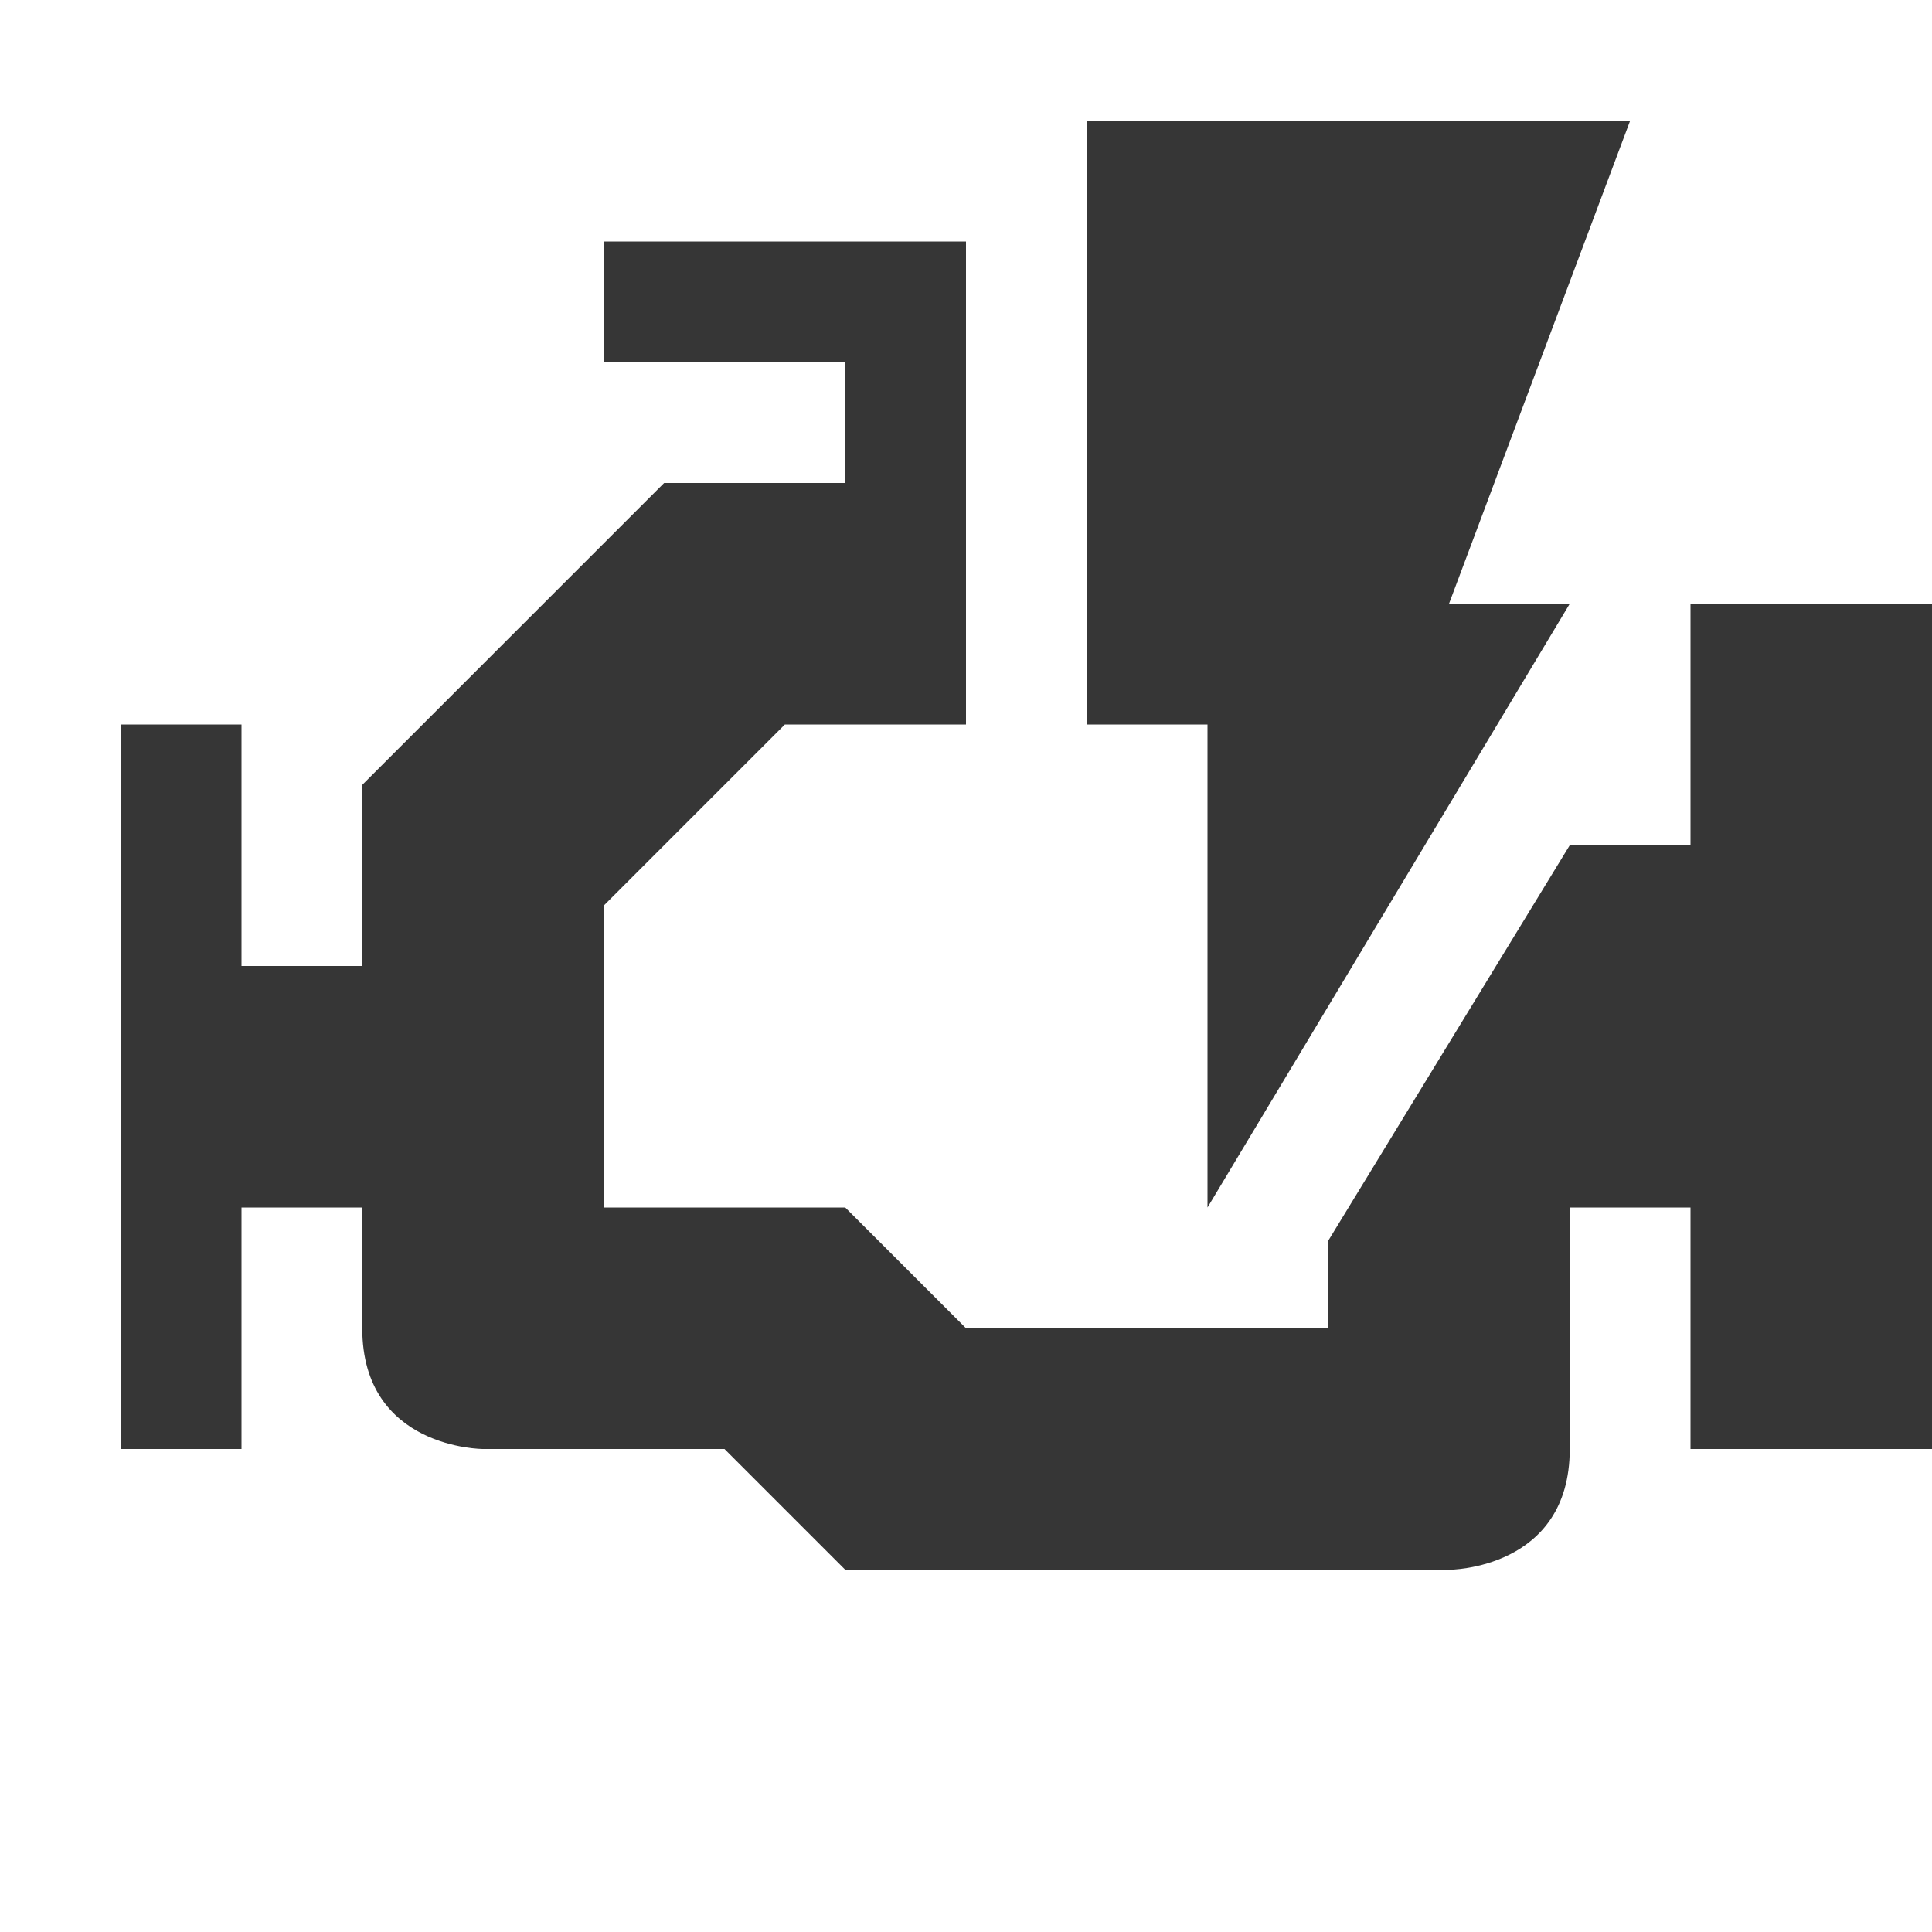
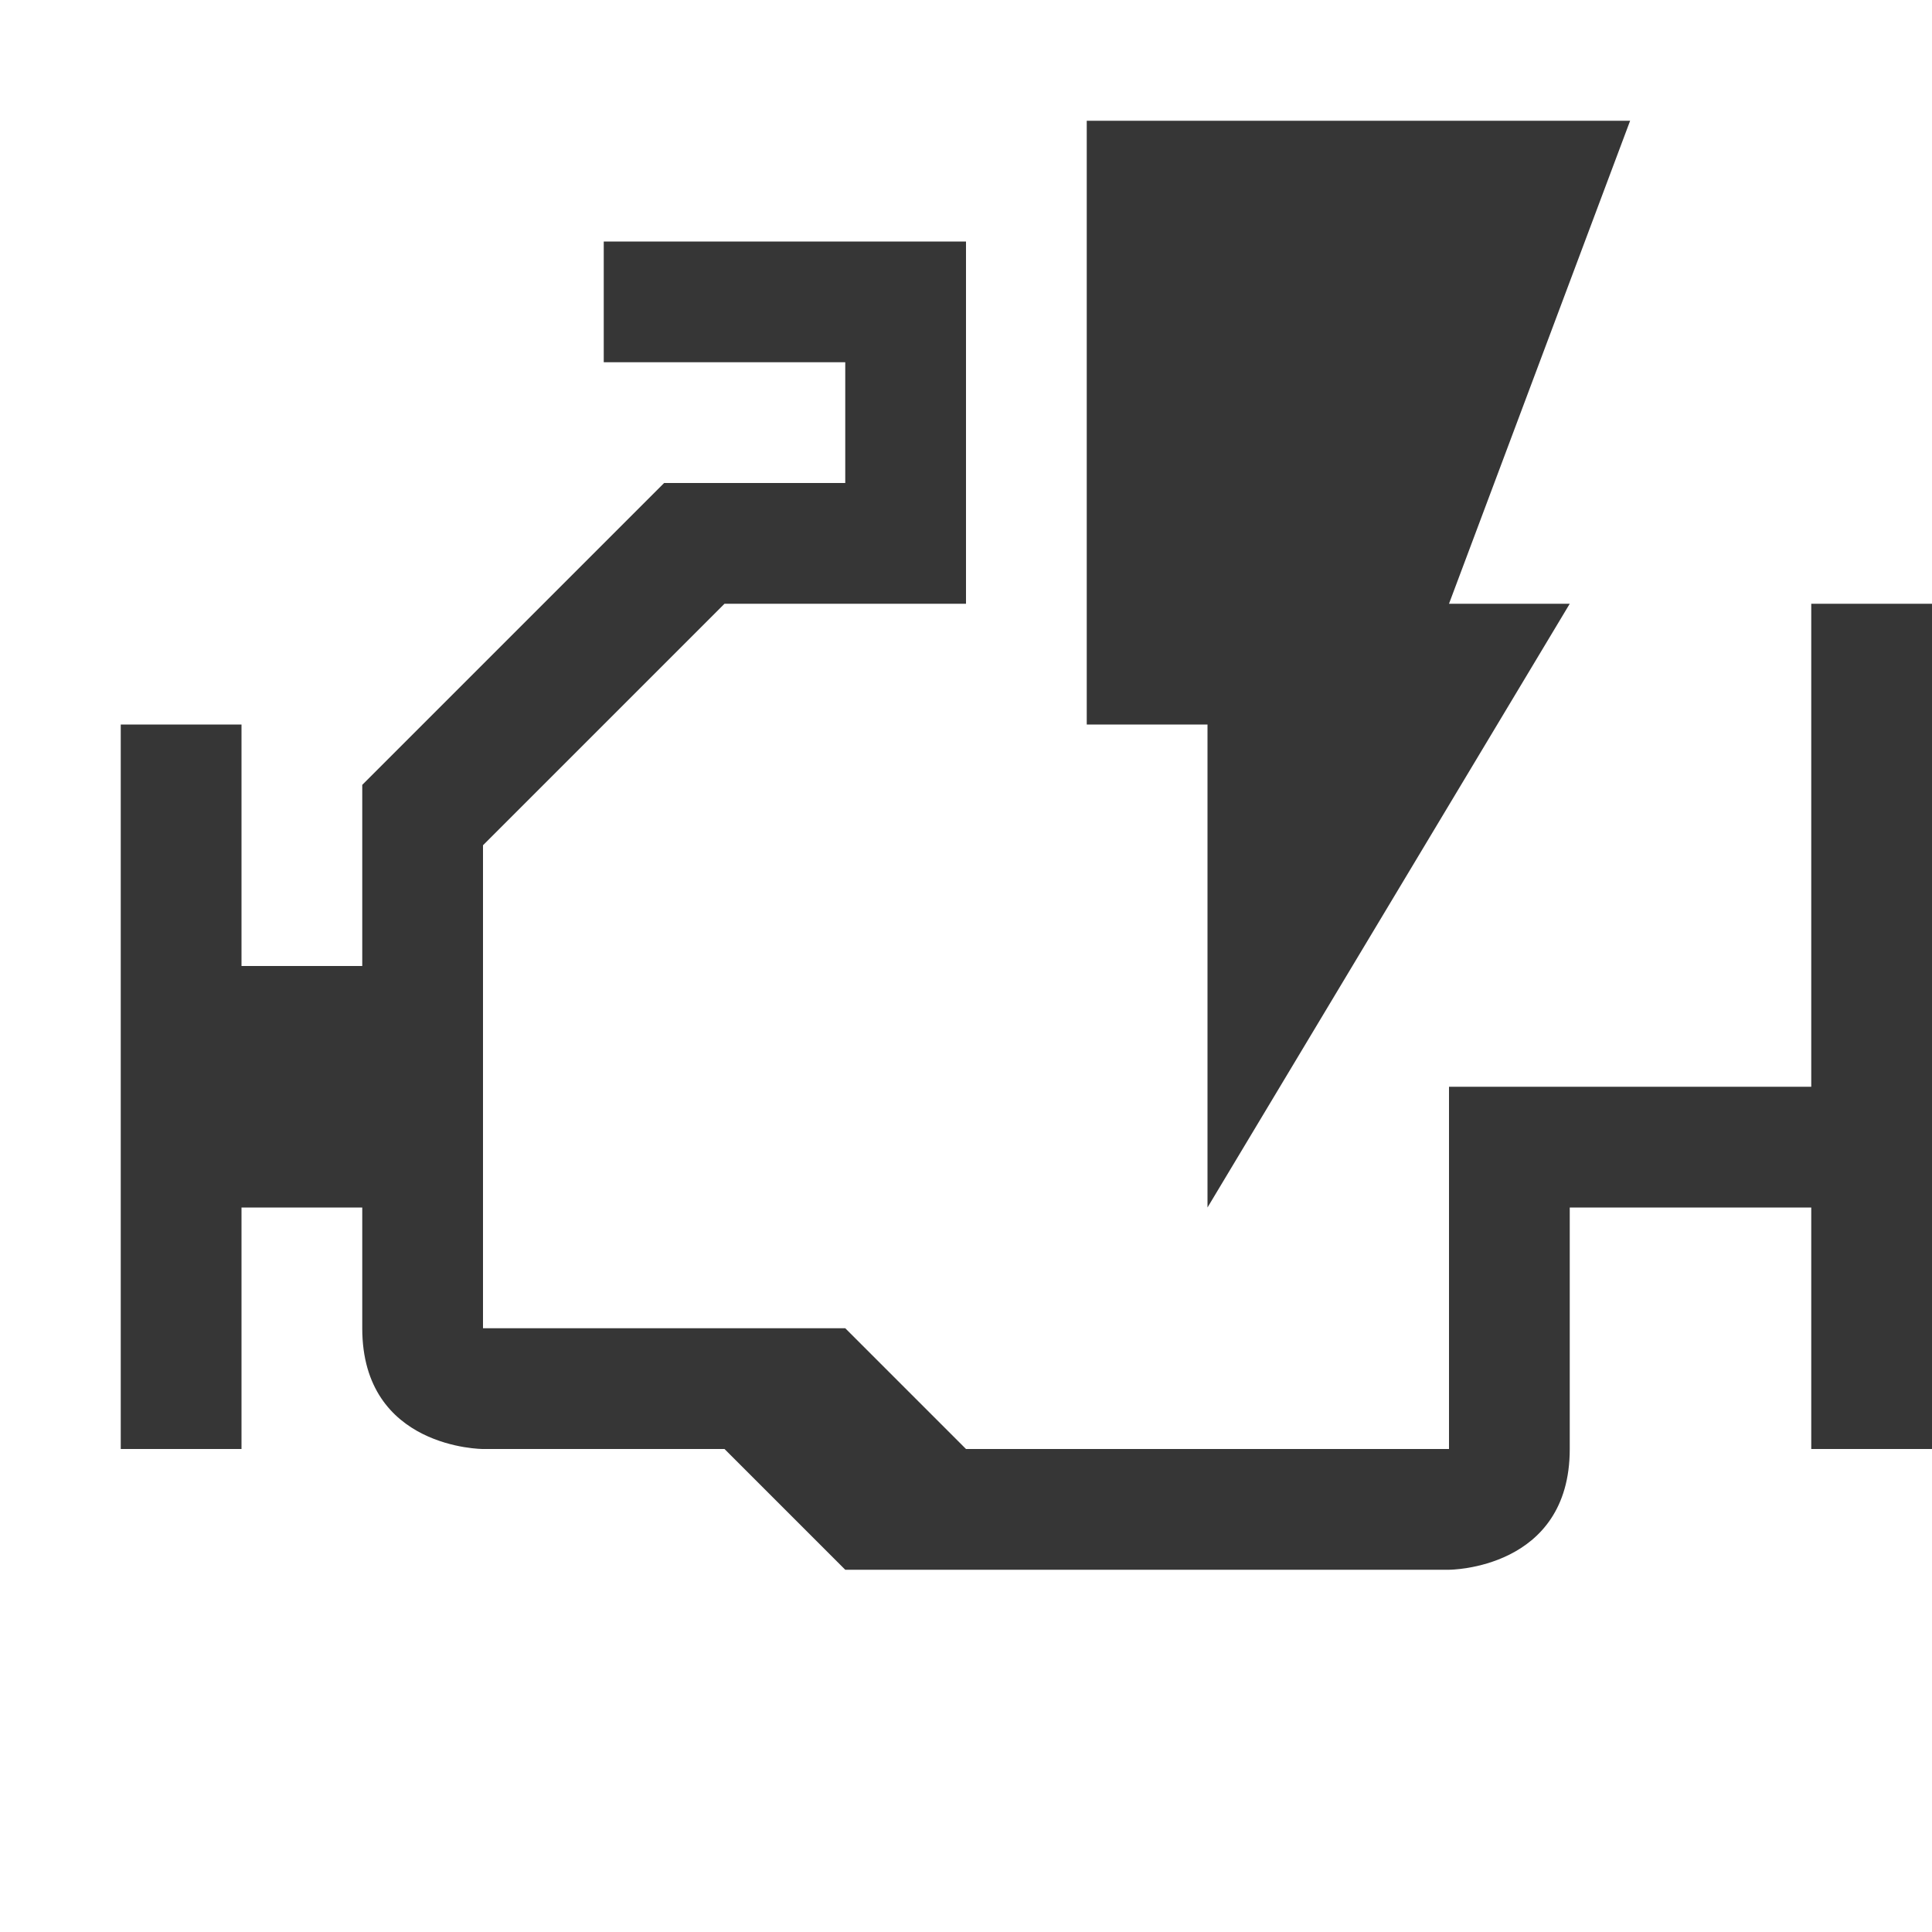
- <svg xmlns="http://www.w3.org/2000/svg" width="16" height="16">
-   <path d="M9 1v5h1v4l3-5h-1l1.5-4zM5 2v1h2v1H5.5L3 6.5V8H2V6H1v6h1v-2h1v1c0 1 1 1 1 1h2l1 1h5s1 0 1-1v-2h1v2h2V5h-2v2h-1l-2 3.275V11H8l-1-1H5V7.5L6.5 6H8V2z" fill="#363636" />
+ <svg xmlns="http://www.w3.org/2000/svg" width="16" height="16" version="1.1">
+   <path d="m9 1v5h1v4l3-5h-1l1.5-4zm-4 1v1h2v1h-1.5l-2.5 2.5v1.5h-1v-2h-1v6h1v-2h1v1c0 1 1 1 1 1h2l1 1h5s1 0 1-1v-2h2v2h1v-7h-1v4h-3v3h-4l-1-1h-3v-4l2-2h2v-3z" fill="#363636" />
</svg>
